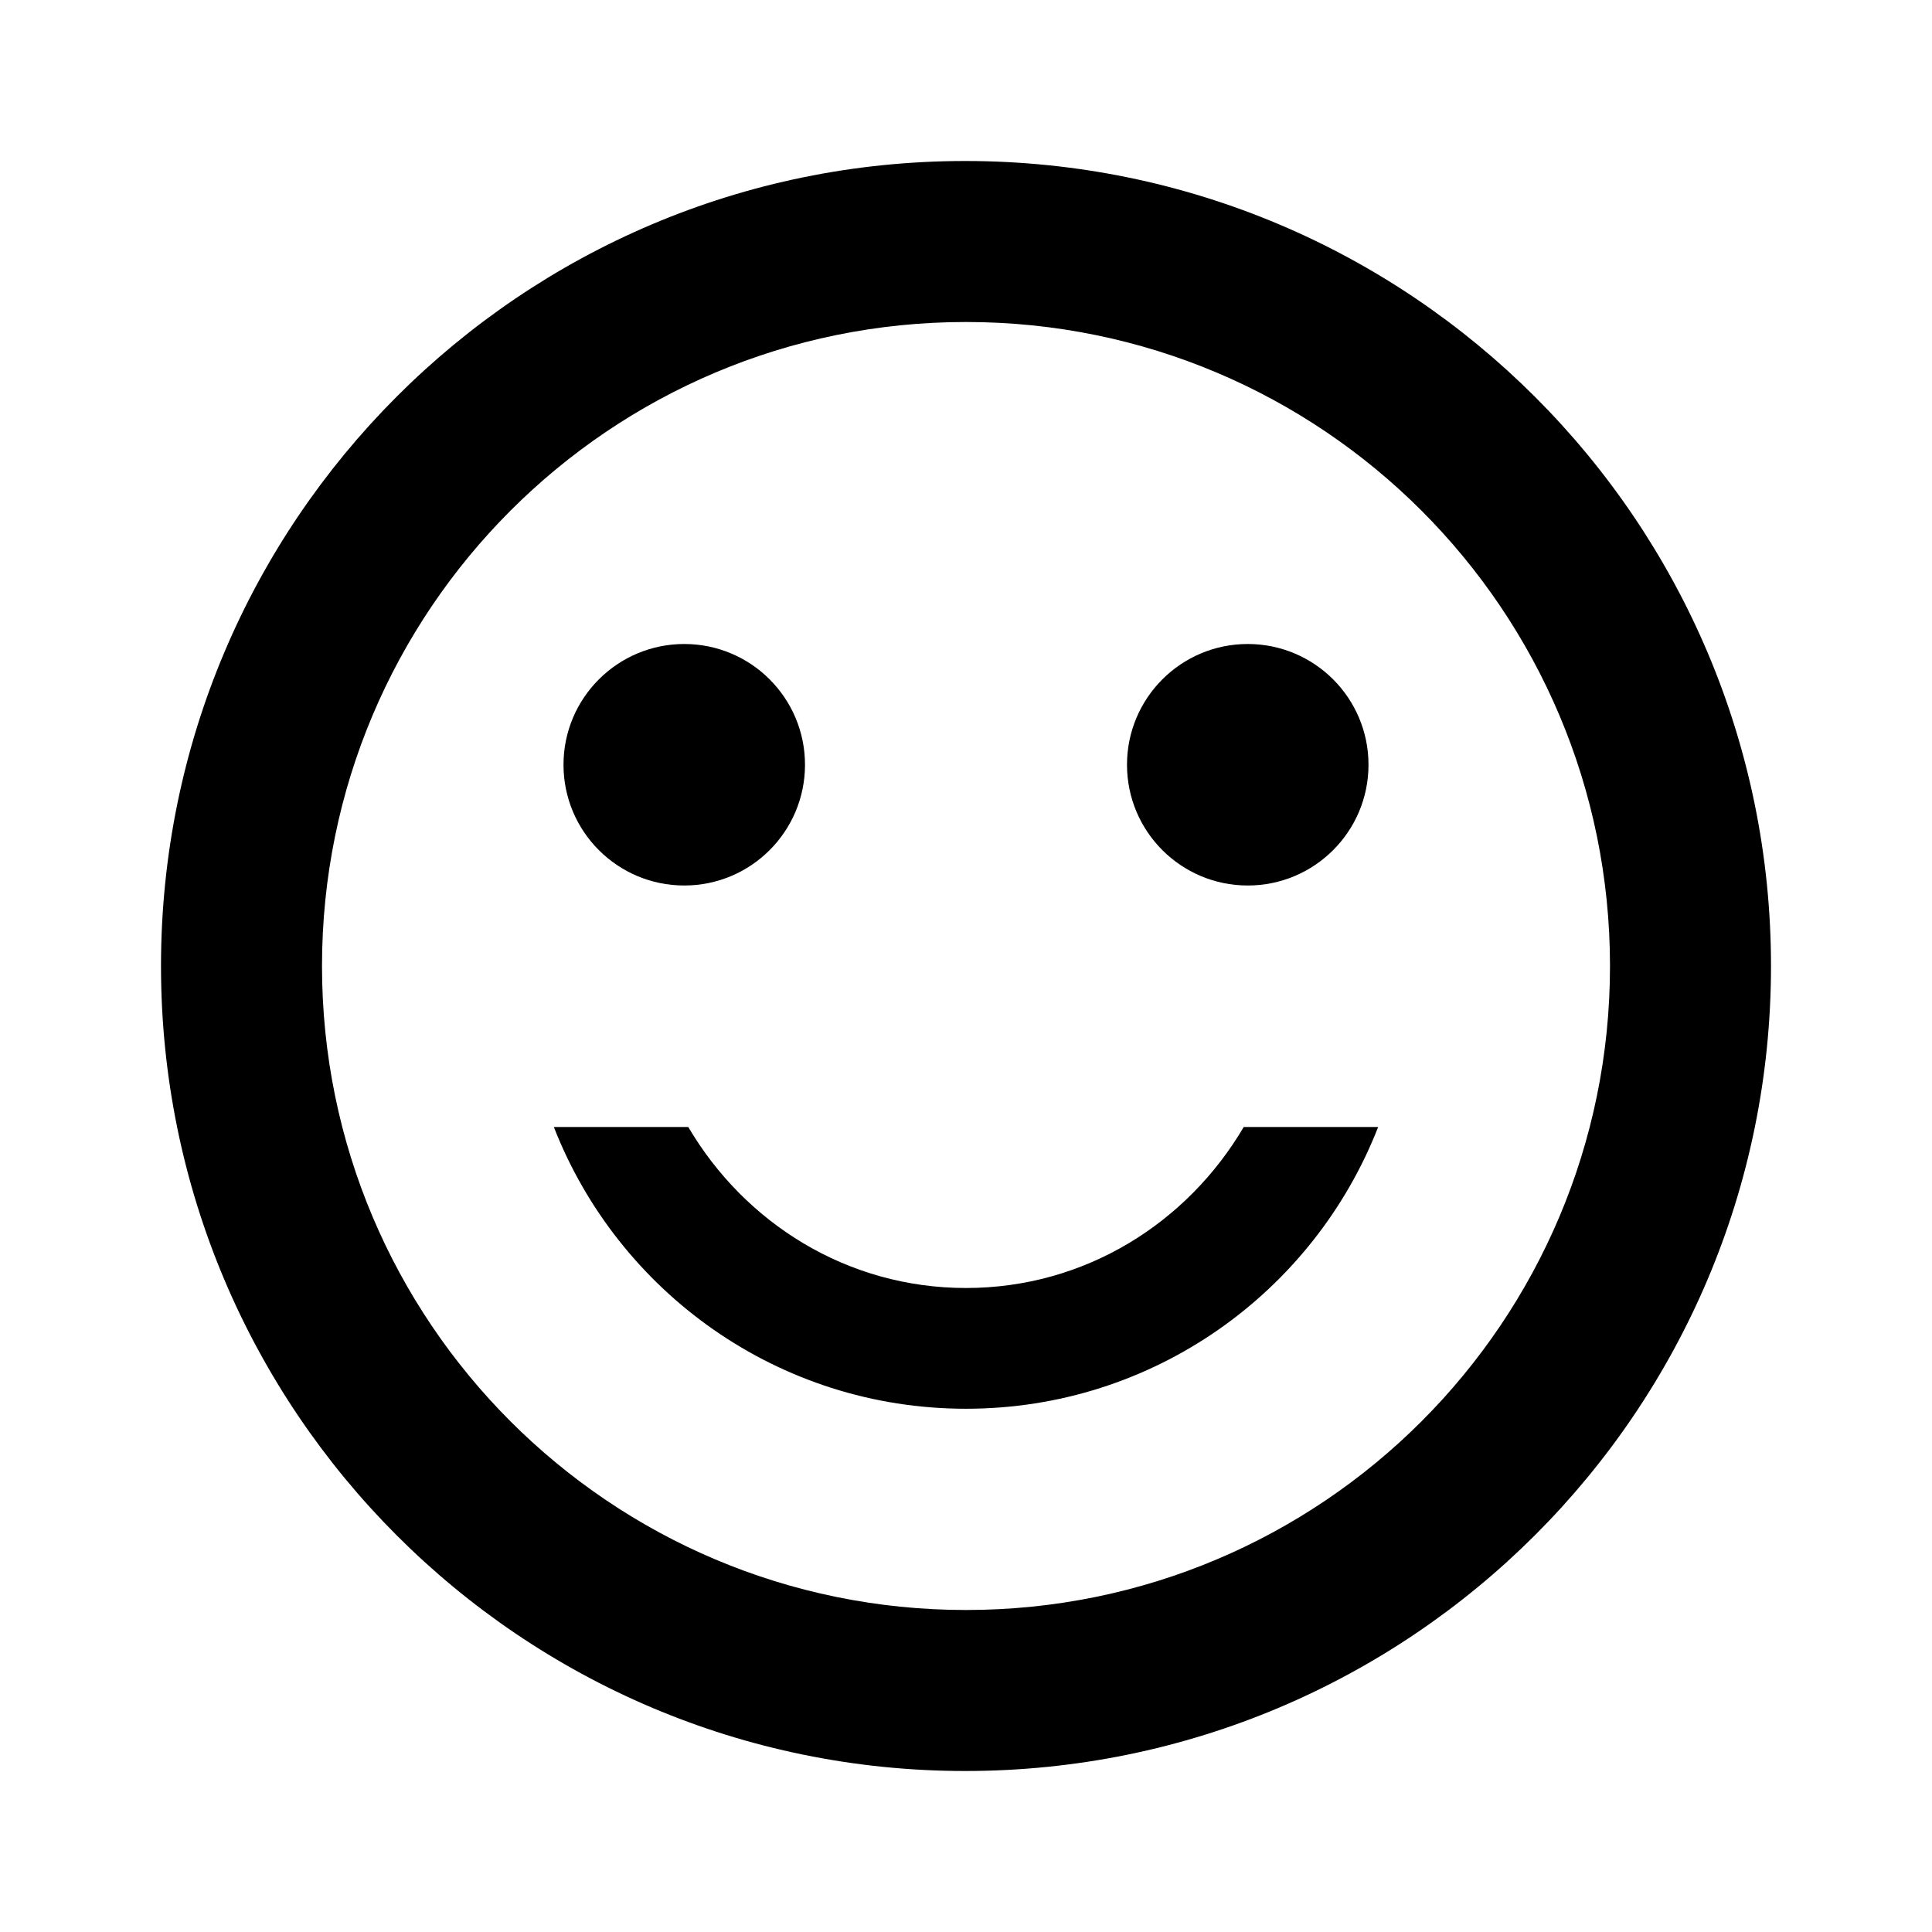
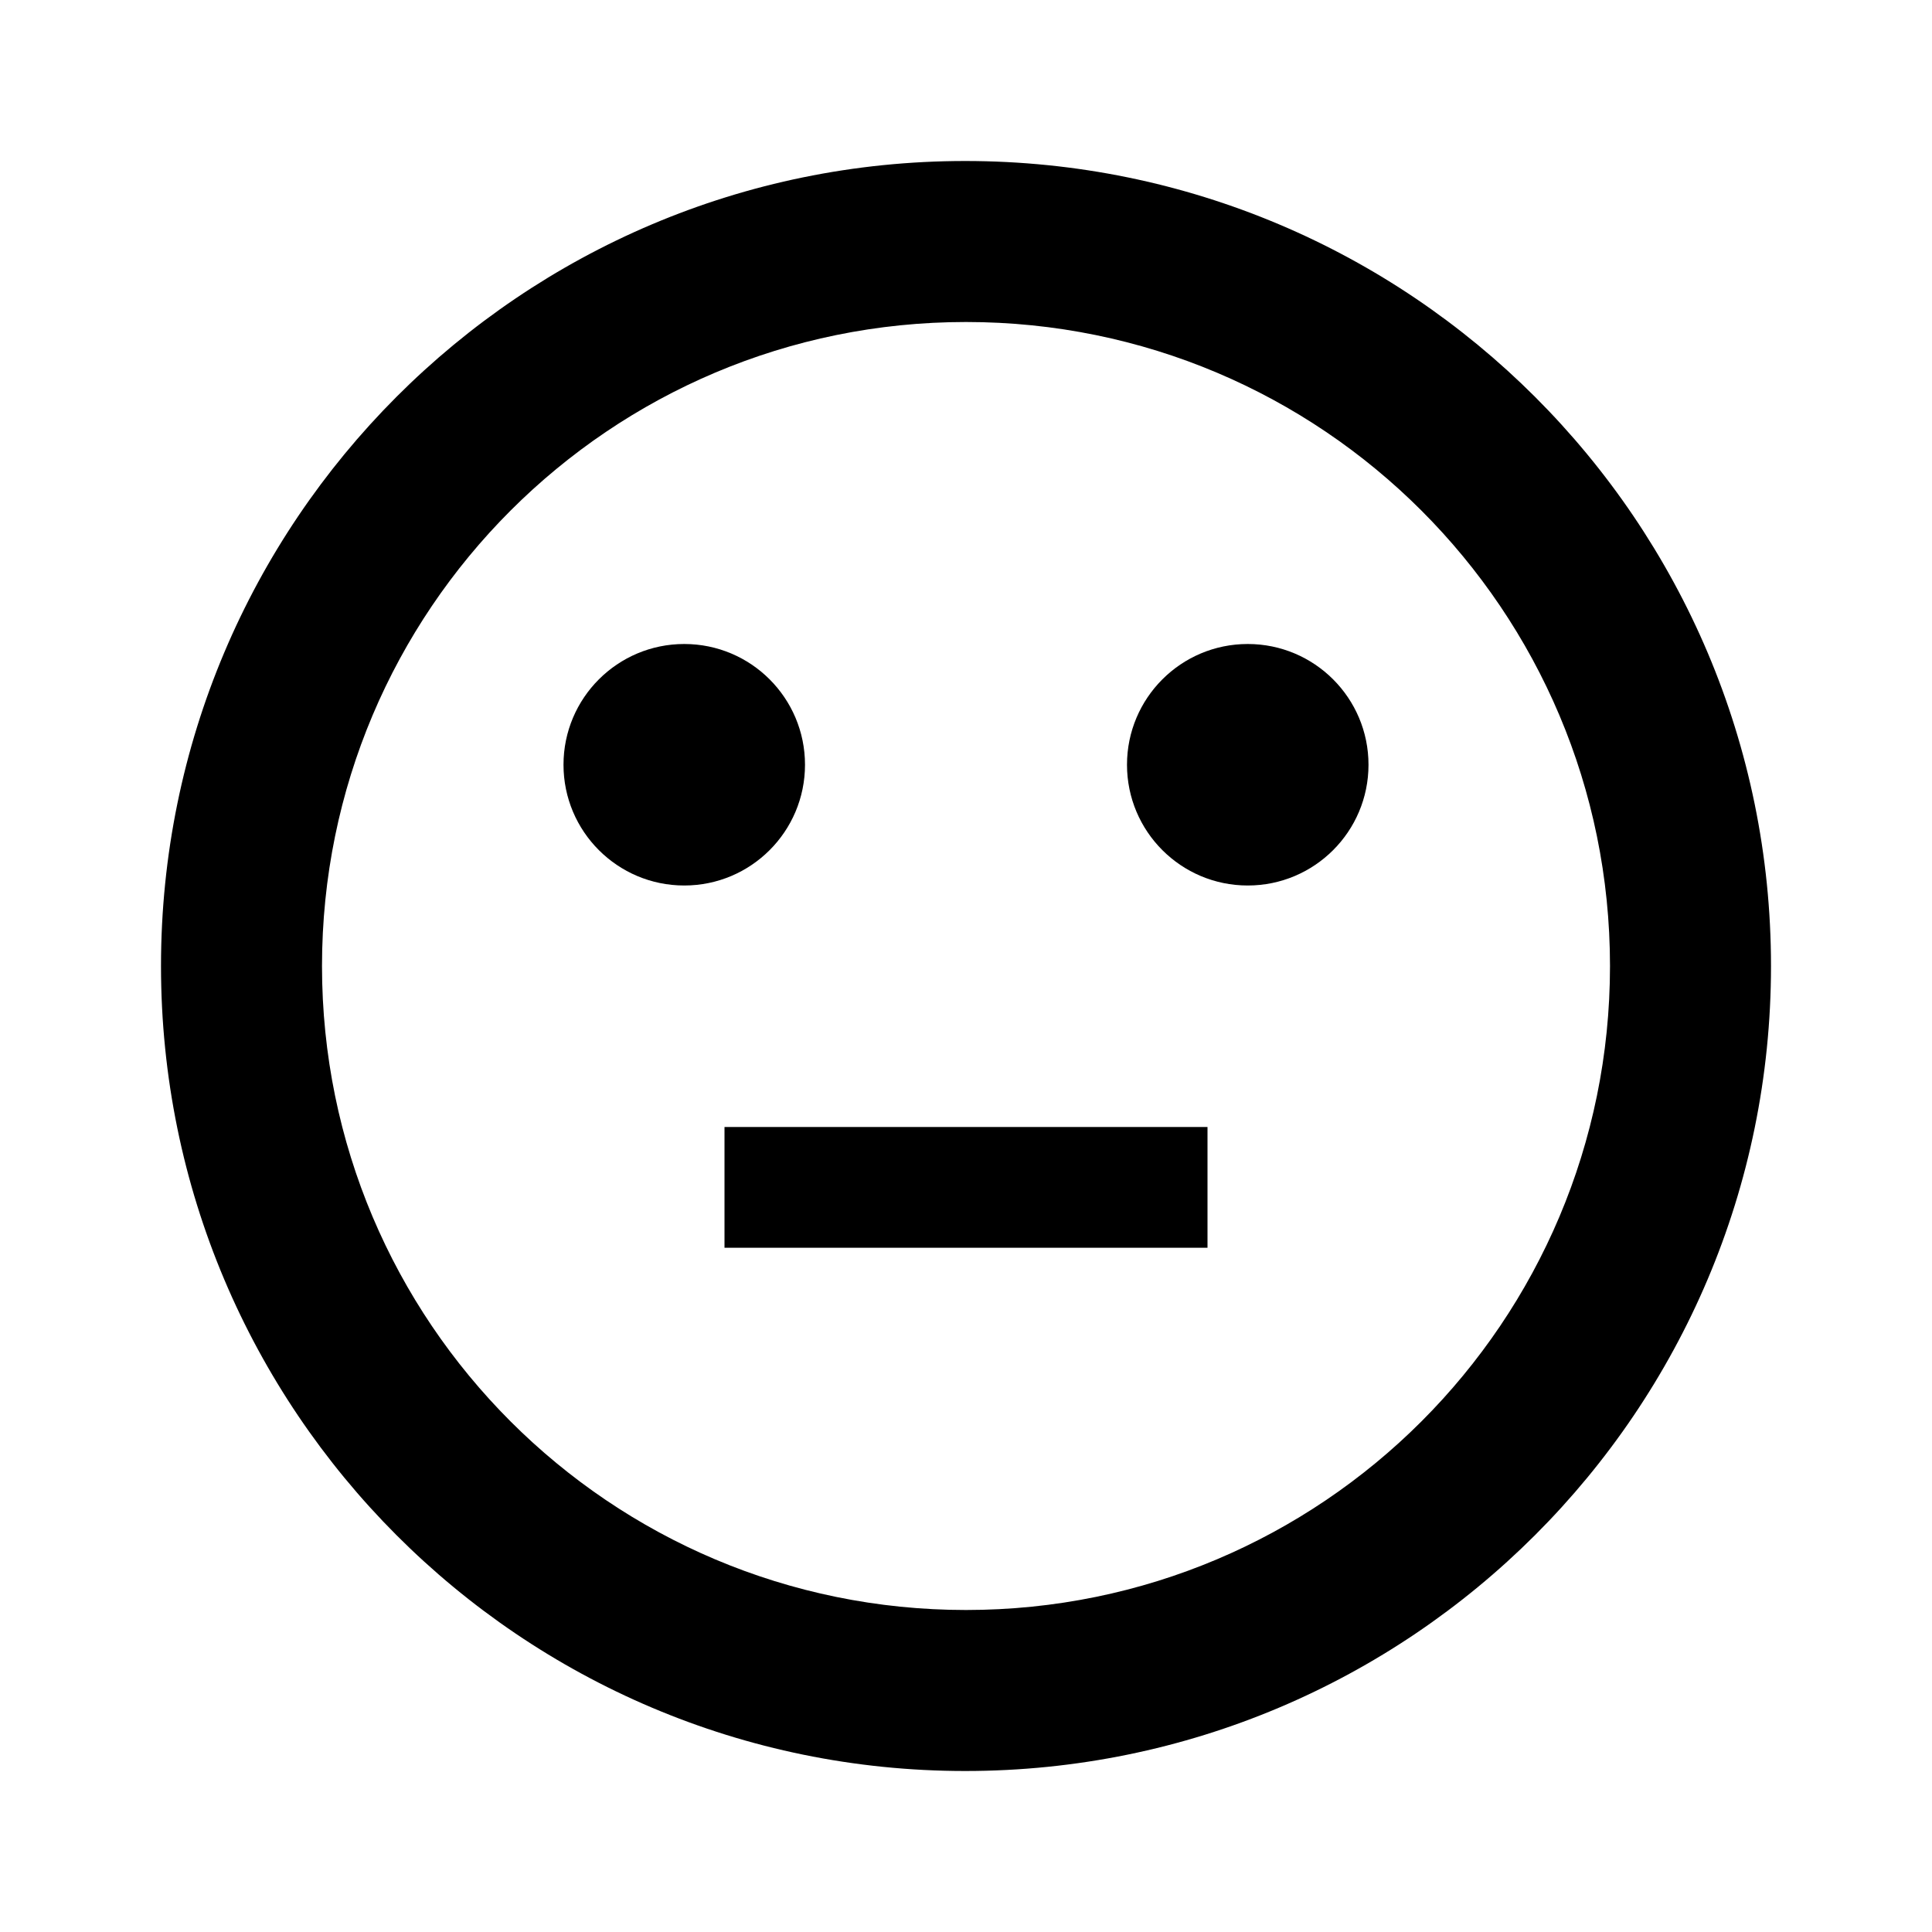
<svg xmlns="http://www.w3.org/2000/svg" fill="#000000" height="24" viewBox="0 0 24 24" width="24">
-   <path d="M0 0h24v24H0z" fill="none" />
+   <path d="M9 14h6v1.5H9z" />
  <circle cx="15.5" cy="9.5" r="1.5" />
  <circle cx="8.5" cy="9.5" r="1.5" />
-   <path d="M11.99 2C6.47 2 2 6.48 2 12s4.47 10 9.99 10C17.52 22 22 17.52 22 12S17.52 2 11.99 2zM12 20c-4.42 0-8-3.58-8-8s3.58-8 8-8 8 3.58 8 8-3.58 8-8 8zm0-4c-1.48 0-2.75-.81-3.45-2H6.88c.8 2.05 2.79 3.5 5.12 3.5s4.32-1.45 5.12-3.5h-1.67c-.7 1.19-1.97 2-3.45 2z" />
+   <path d="M11.99 2C6.47 2 2 6.48 2 12s4.47 10 9.99 10C17.52 22 22 17.52 22 12S17.52 2 11.99 2zM12 20c-4.42 0-8-3.58-8-8s3.58-8 8-8 8 3.58 8 8-3.58 8-8 8z" />
+   <path d="M0 0h24v24H0z" fill="none" />
</svg>
